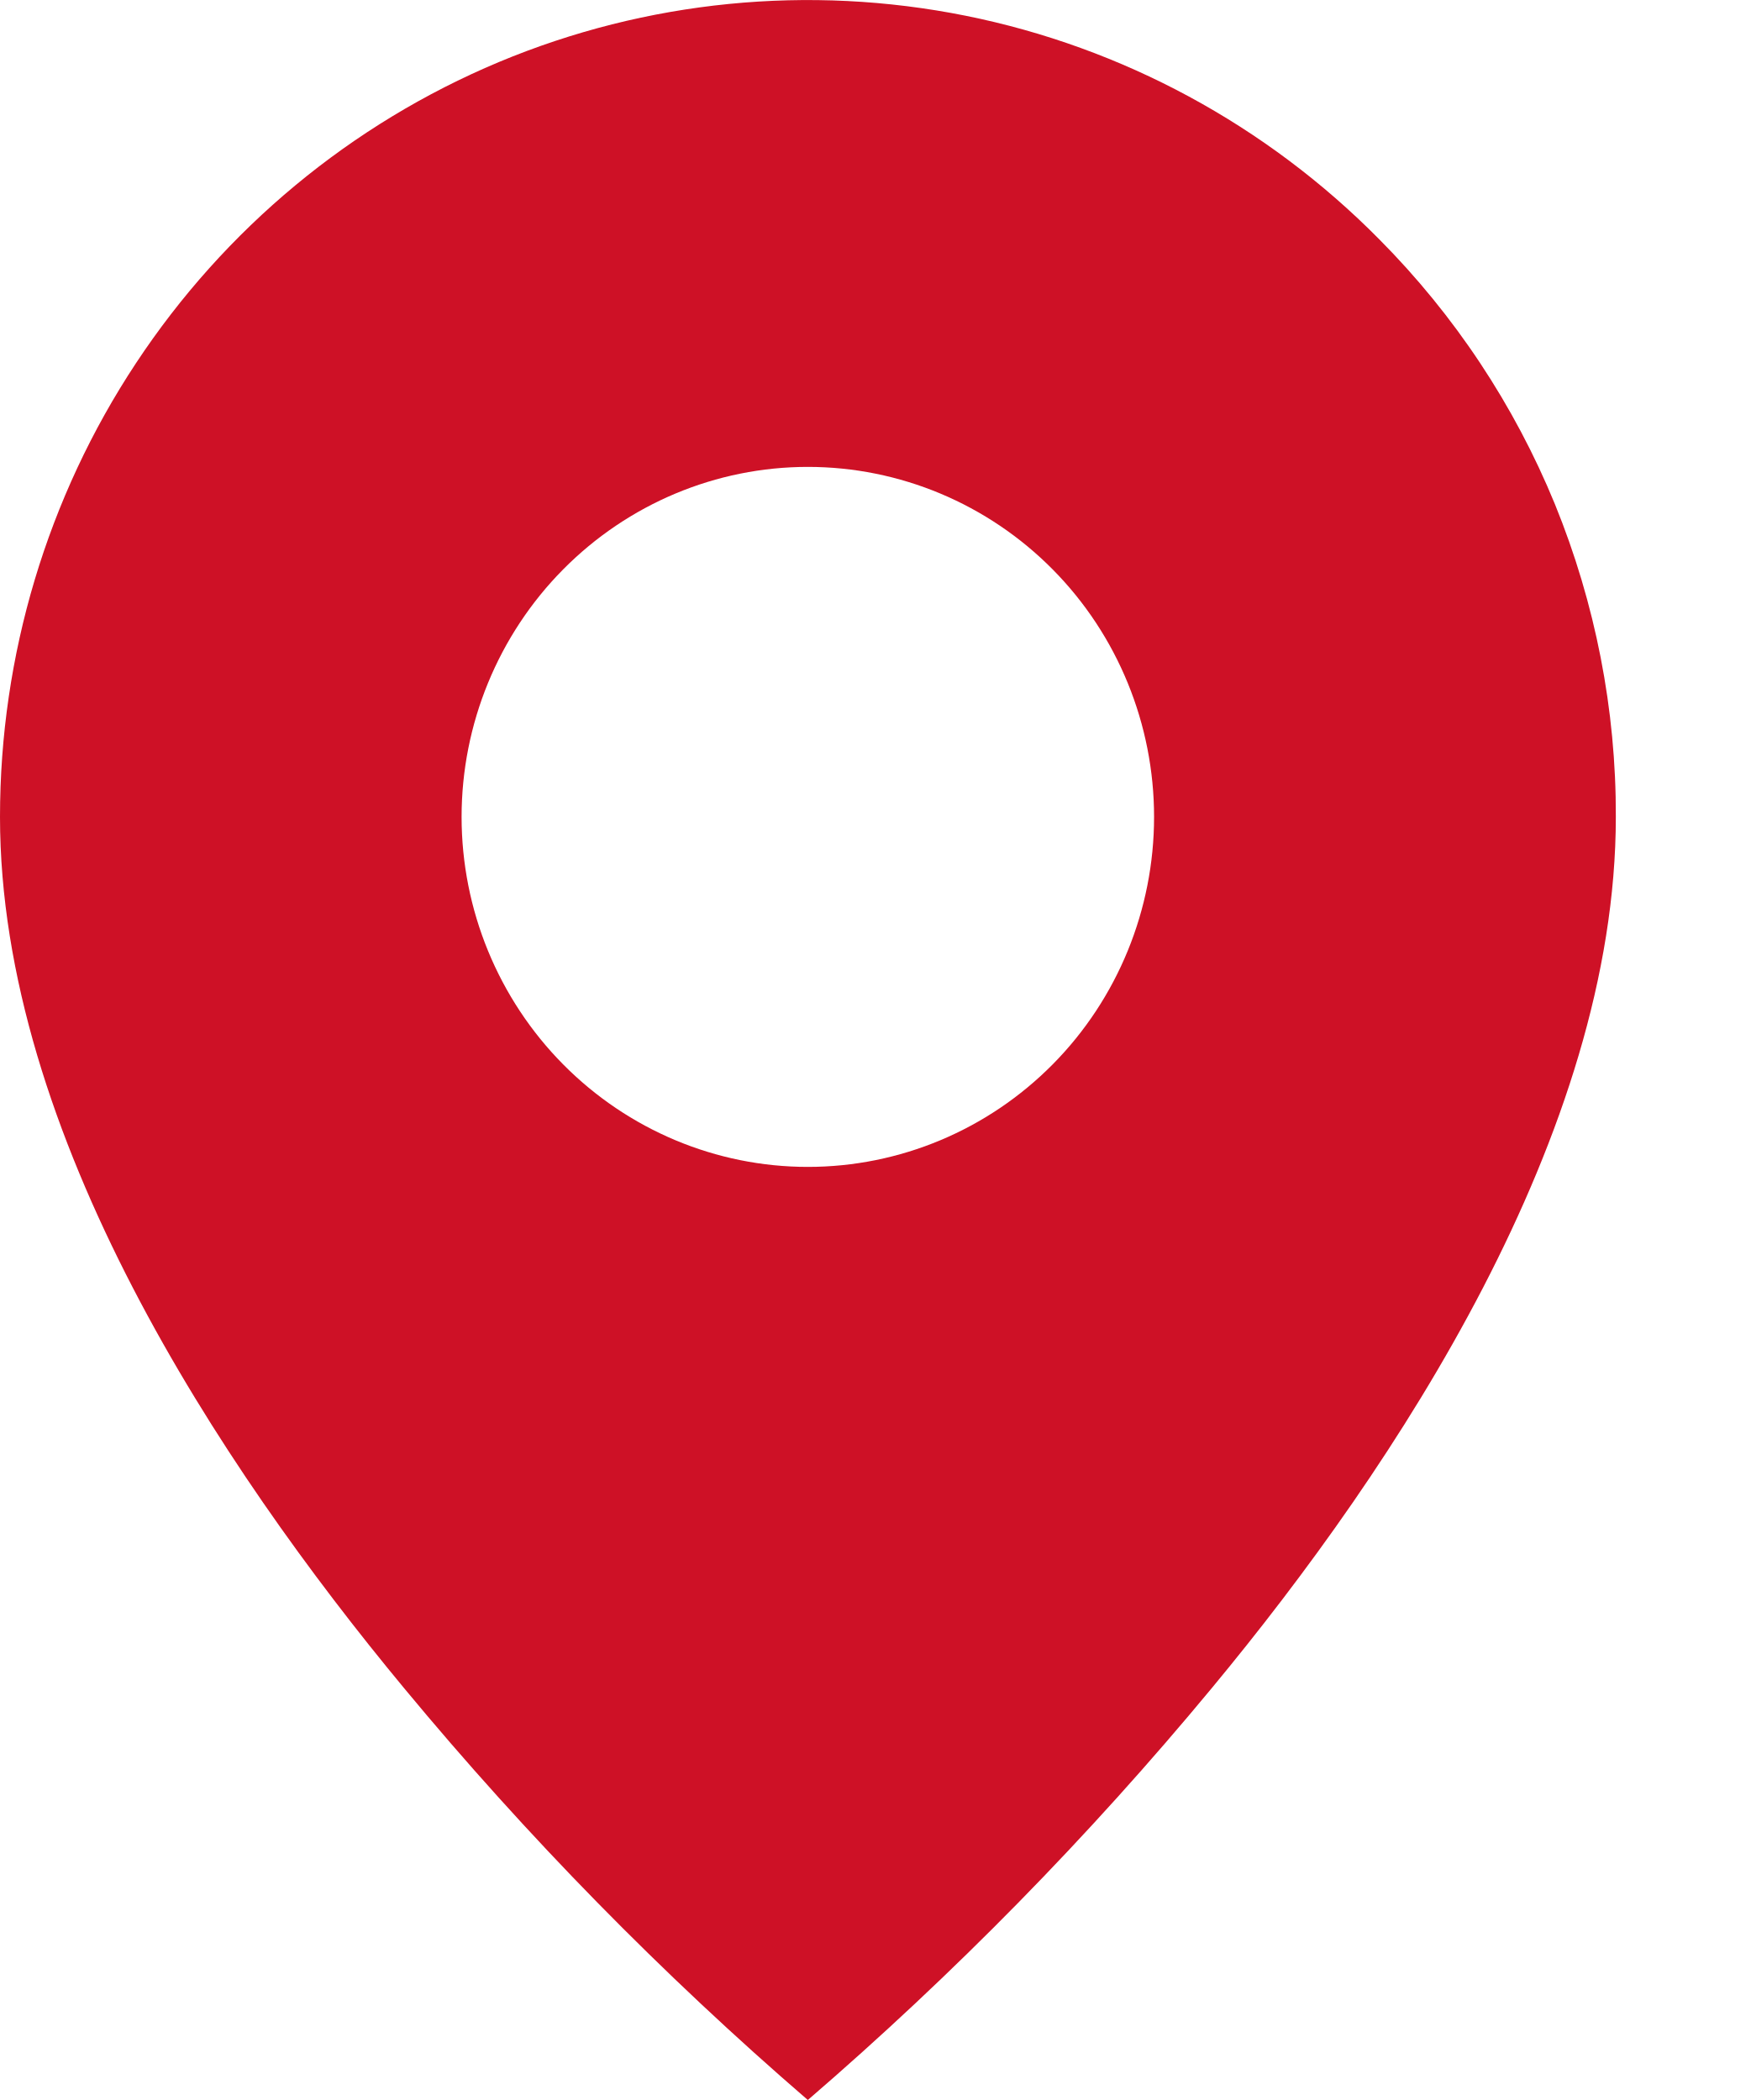
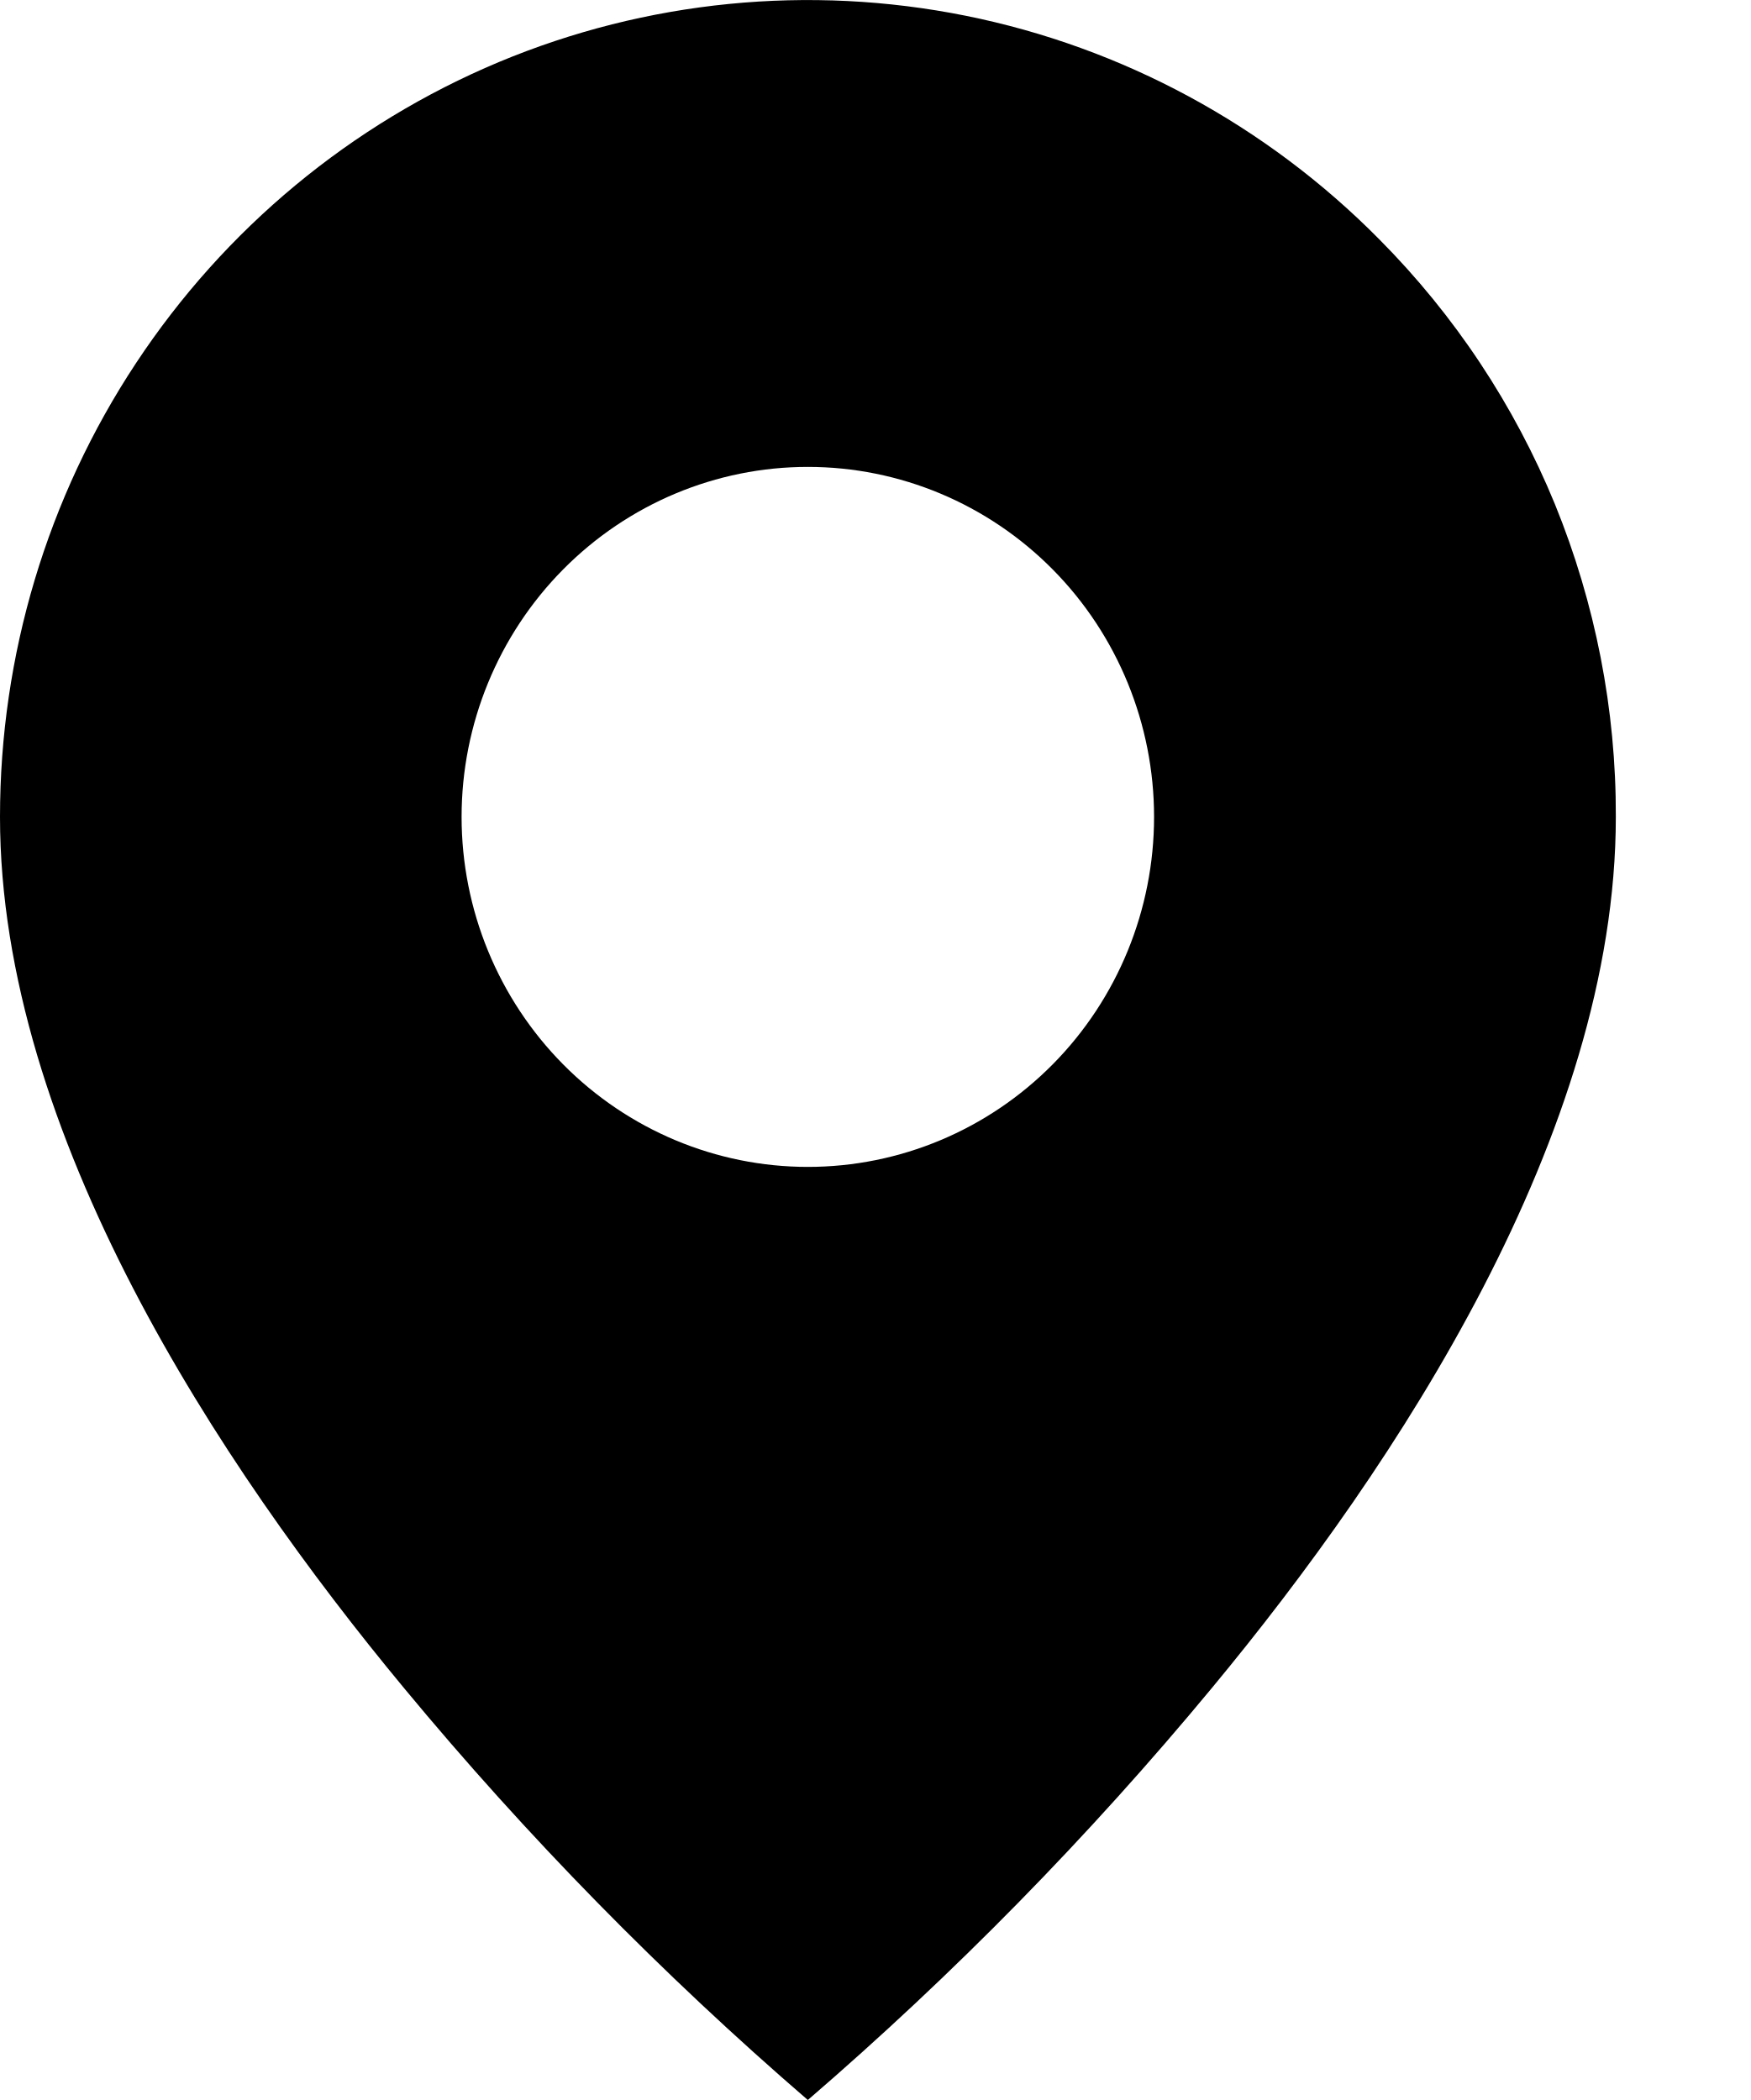
<svg xmlns="http://www.w3.org/2000/svg" width="10" height="12" viewBox="0 0 10 12" fill="none">
-   <path d="M4.615 12C3.783 11.282 3.011 10.495 2.308 9.646C1.253 8.373 5.79489e-07 6.476 5.79489e-07 4.668C-0 3.745 0.27 2.842 0.777 2.075C1.284 1.307 2.005 0.709 2.849 0.355C3.693 0.002 4.621 -0.09 5.517 0.09C6.412 0.27 7.235 0.715 7.88 1.368C8.31 1.801 8.651 2.315 8.883 2.881C9.114 3.448 9.233 4.055 9.231 4.668C9.231 6.476 7.978 8.373 6.923 9.646C6.22 10.495 5.448 11.282 4.615 12ZM4.615 2.668C4.091 2.668 3.588 2.879 3.217 3.254C2.846 3.629 2.637 4.138 2.637 4.668C2.637 5.198 2.846 5.707 3.217 6.082C3.588 6.457 4.091 6.668 4.615 6.668C5.14 6.668 5.643 6.457 6.014 6.082C6.385 5.707 6.593 5.198 6.593 4.668C6.593 4.138 6.385 3.629 6.014 3.254C5.643 2.879 5.14 2.668 4.615 2.668Z" fill="#ce1126" />
+   <path d="M4.615 12C3.783 11.282 3.011 10.495 2.308 9.646C1.253 8.373 5.79489e-07 6.476 5.79489e-07 4.668C-0 3.745 0.27 2.842 0.777 2.075C1.284 1.307 2.005 0.709 2.849 0.355C3.693 0.002 4.621 -0.09 5.517 0.09C6.412 0.27 7.235 0.715 7.88 1.368C8.31 1.801 8.651 2.315 8.883 2.881C9.114 3.448 9.233 4.055 9.231 4.668C9.231 6.476 7.978 8.373 6.923 9.646C6.22 10.495 5.448 11.282 4.615 12ZM4.615 2.668C4.091 2.668 3.588 2.879 3.217 3.254C2.846 3.629 2.637 4.138 2.637 4.668C2.637 5.198 2.846 5.707 3.217 6.082C3.588 6.457 4.091 6.668 4.615 6.668C5.14 6.668 5.643 6.457 6.014 6.082C6.385 5.707 6.593 5.198 6.593 4.668C6.593 4.138 6.385 3.629 6.014 3.254C5.643 2.879 5.14 2.668 4.615 2.668Z" fill="#000000" />
</svg>
